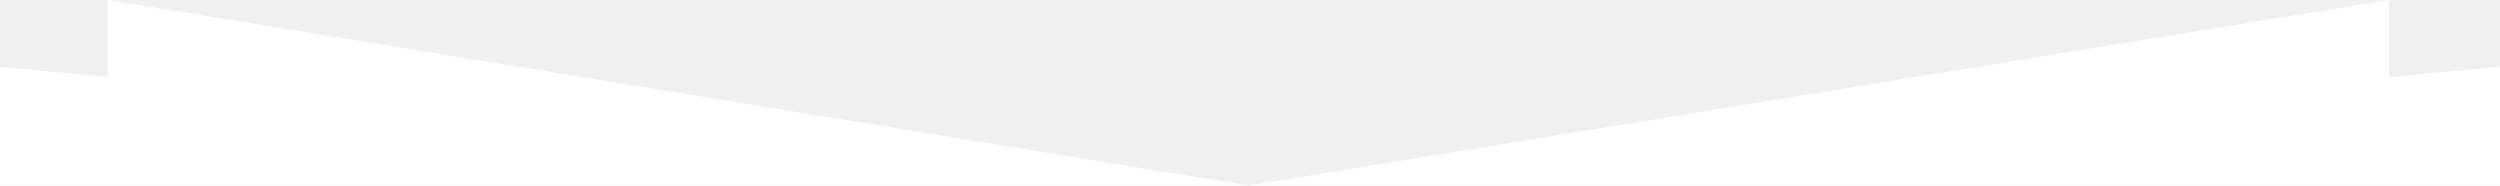
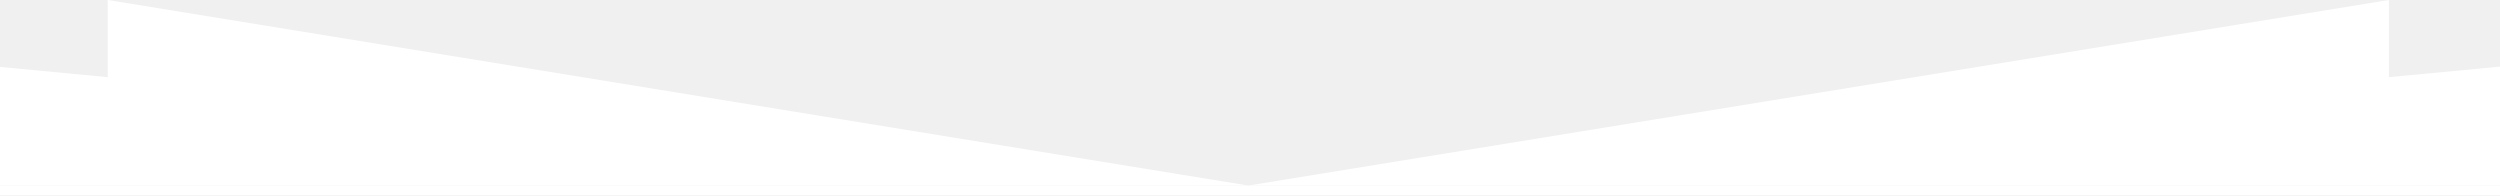
- <svg xmlns="http://www.w3.org/2000/svg" version="1.1" id="Layer_1" x="0px" y="0px" width="768px" height="57px" viewBox="216.469 0 768 57" enable-background="new 216.469 0 768 57" xml:space="preserve">
+ <svg xmlns="http://www.w3.org/2000/svg" version="1.1" id="Layer_1" x="0px" y="0px" width="768px" height="60px" viewBox="216.469 0 768 60" enable-background="new 216.469 0 768 57" xml:space="preserve">
  <g>
    <polygon fill="#FFFFFF" points="249.566,23.71 216.469,20.565 216.469,57 599.955,57 249.566,0" />
    <polygon fill="#FFFFFF" points="950.346,23.71 950.346,0 599.955,57 984.469,57 984.469,20.468" />
+     <polygon fill="#FFFFFF" points="216.469,57 216.469,60 984.469,60 984.469,57" />
  </g>
</svg>
